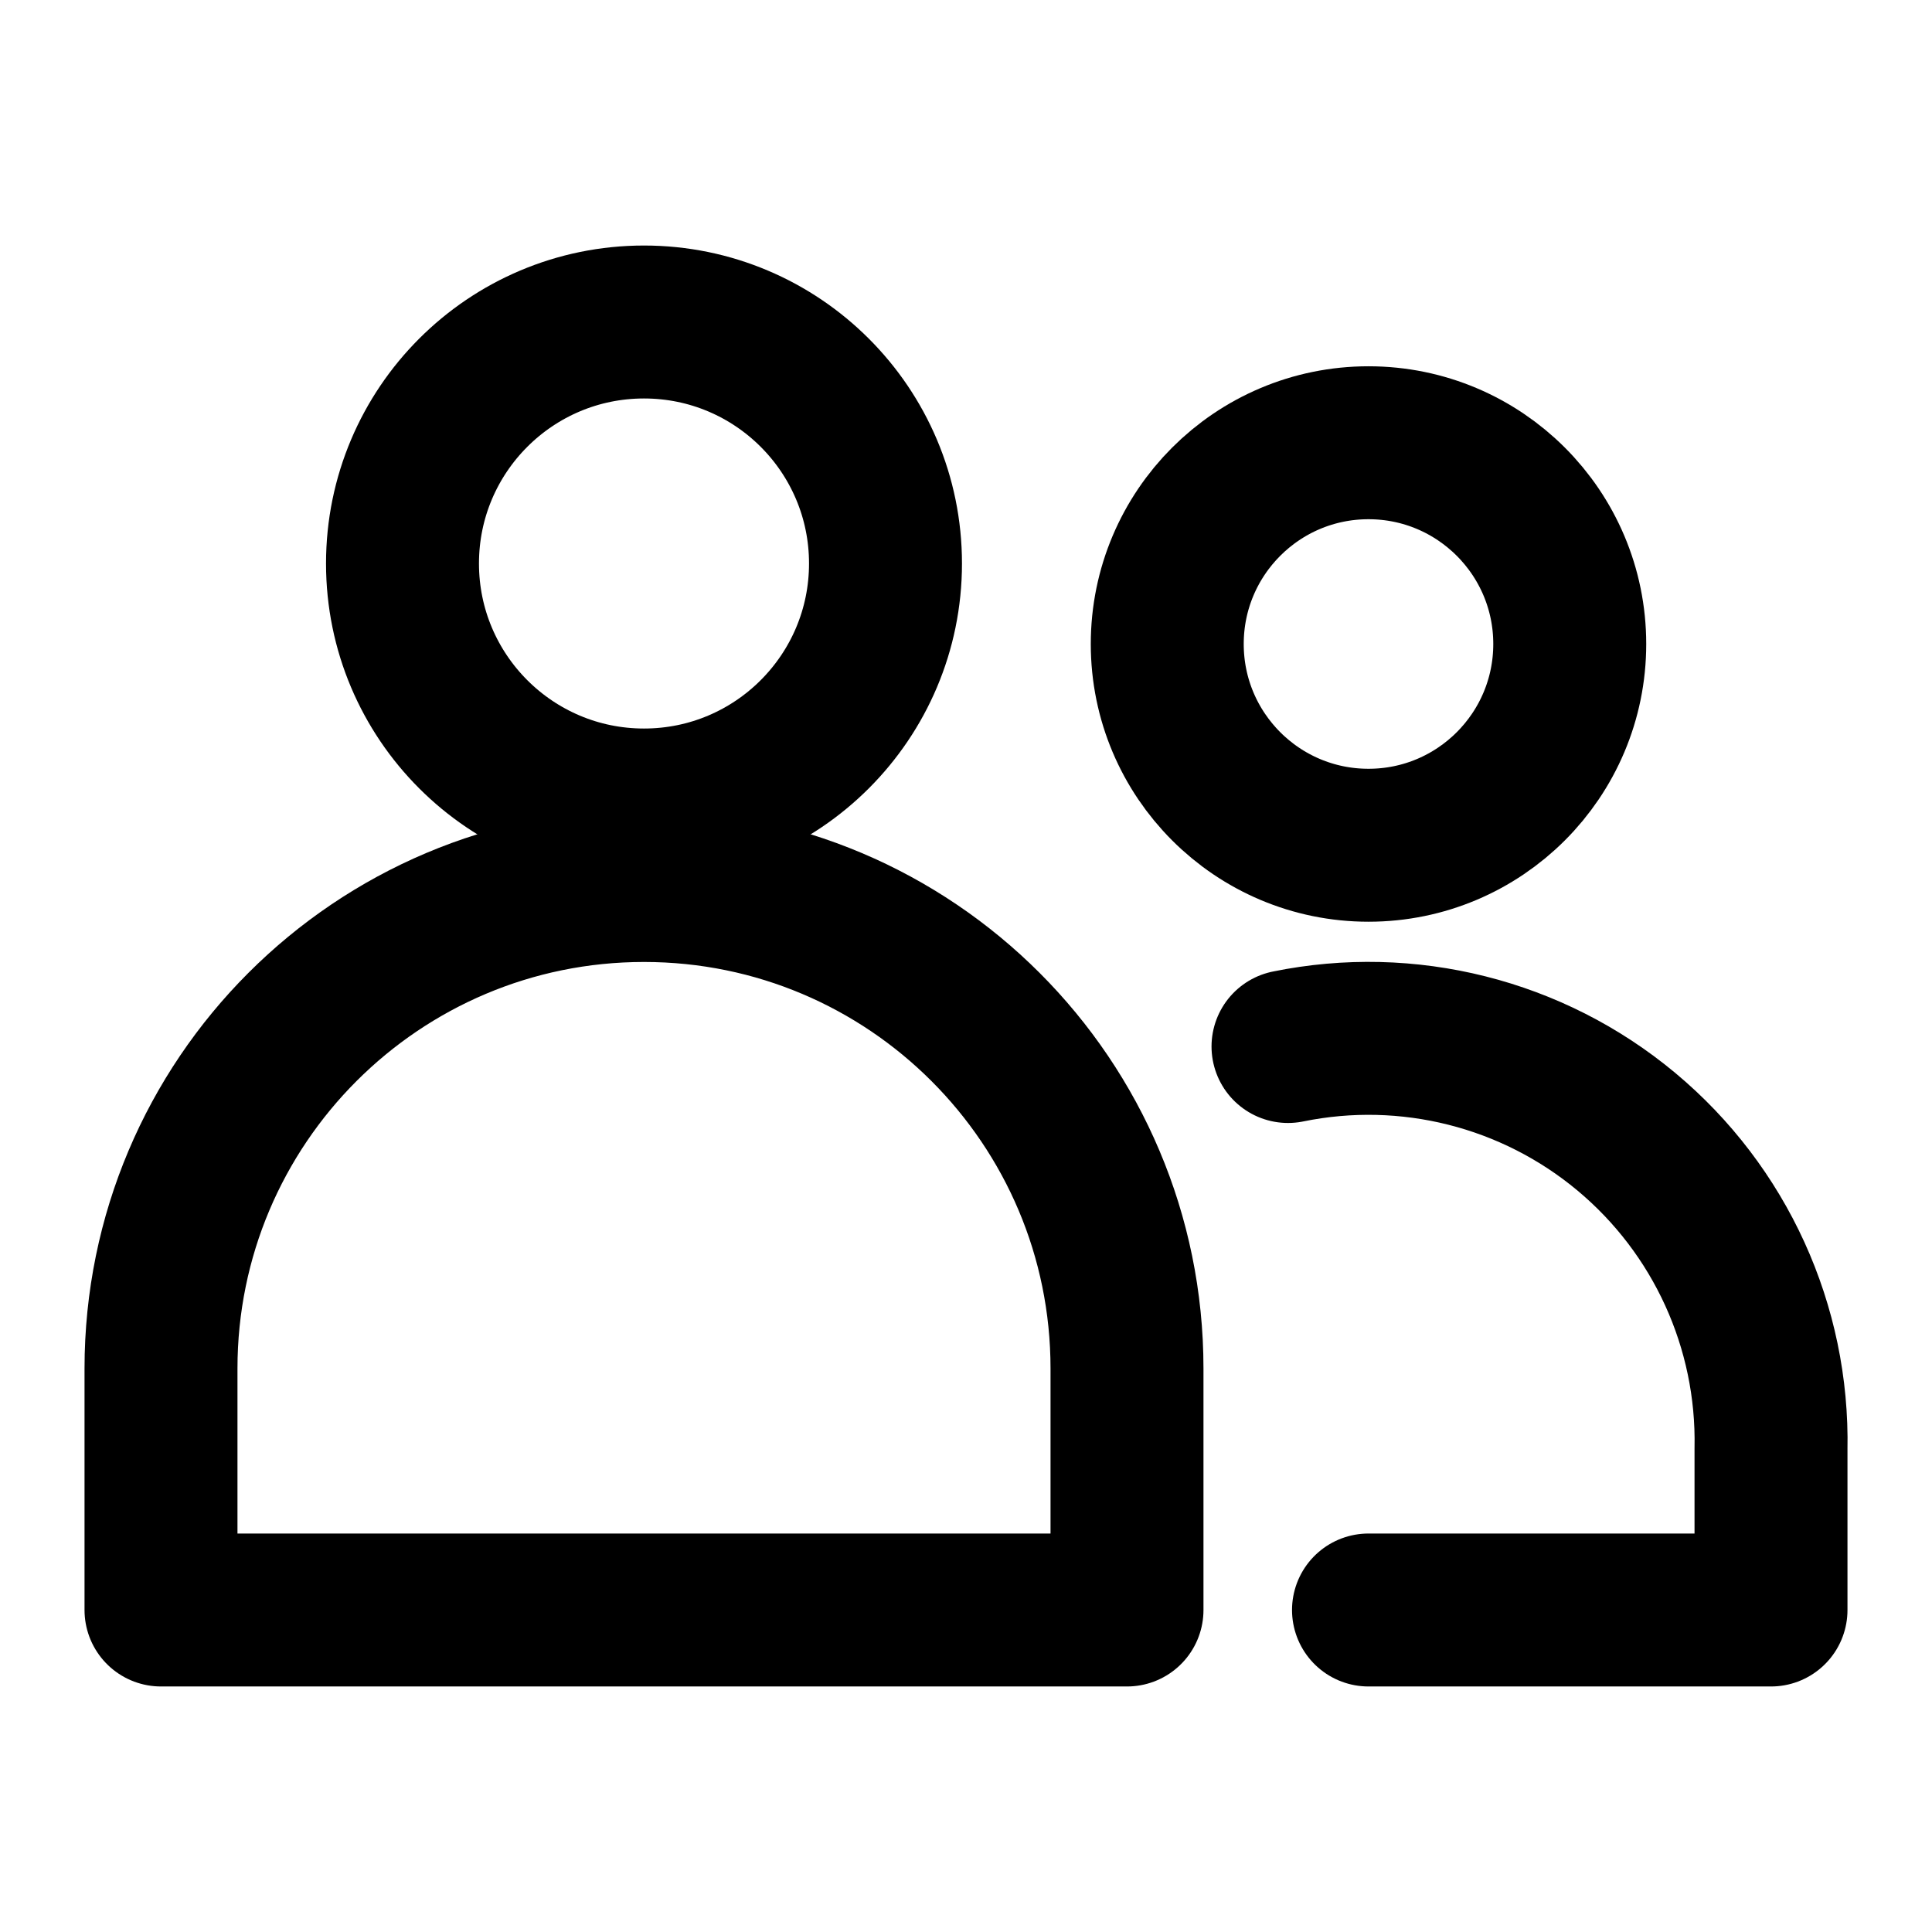
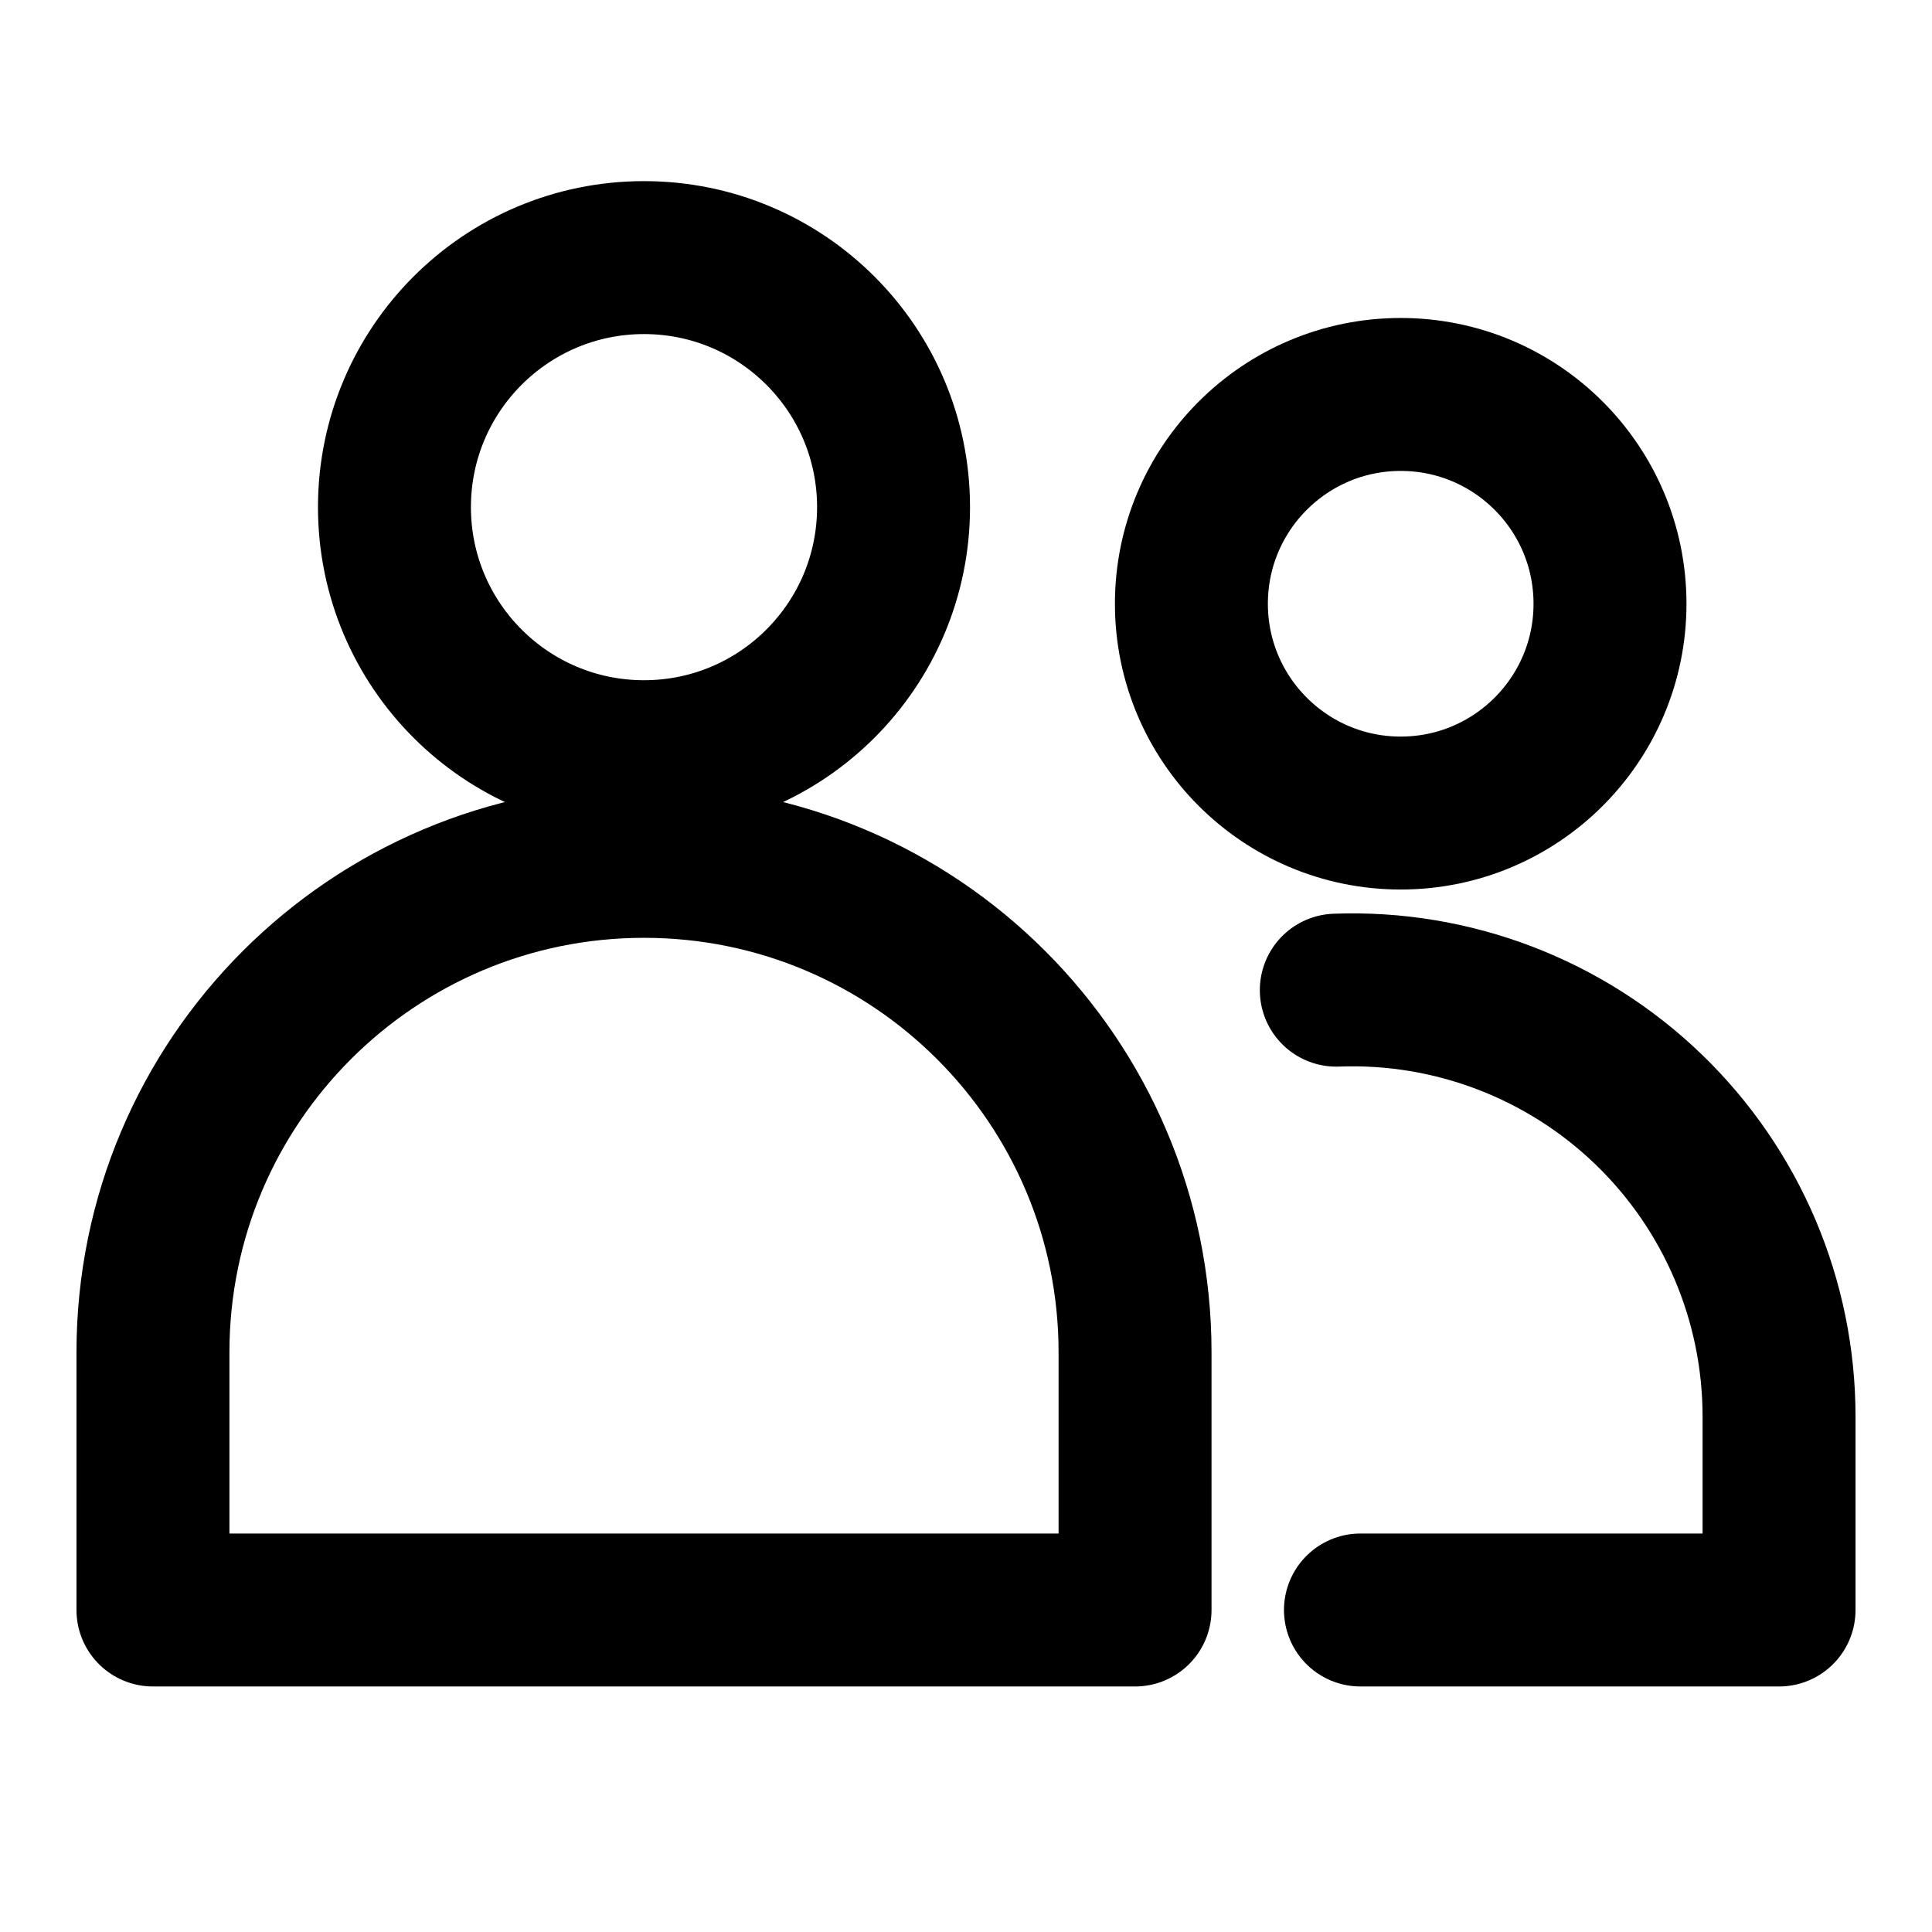
<svg xmlns="http://www.w3.org/2000/svg" width="24" height="24" viewBox="0 0 24 24" fill="none" stroke="currentColor" stroke-width="1.9" stroke-linecap="round" stroke-linejoin="round">
-   <circle cx="8" cy="7" r="3" />
-   <circle cx="17" cy="8" r="2.5" />
-   <path d="M2 20v-3a6 6 0 0 1 12 0v3zM16 13a5 5 0 0 1 6 5v2h-5" />
+   <circle cx="8" cy="6.3" r="3.1" />
+   <path d="M1.9 20v-3.2a6.1 6.1 0 0 1 12.2 0V20H1.9Z" />
+   <circle cx="17.4" cy="7.5" r="2.6" />
+   <path d="M16.6 12.3a5.3 5.3 0 0 1 5.5 5.3V20h-5.2" />
</svg>
